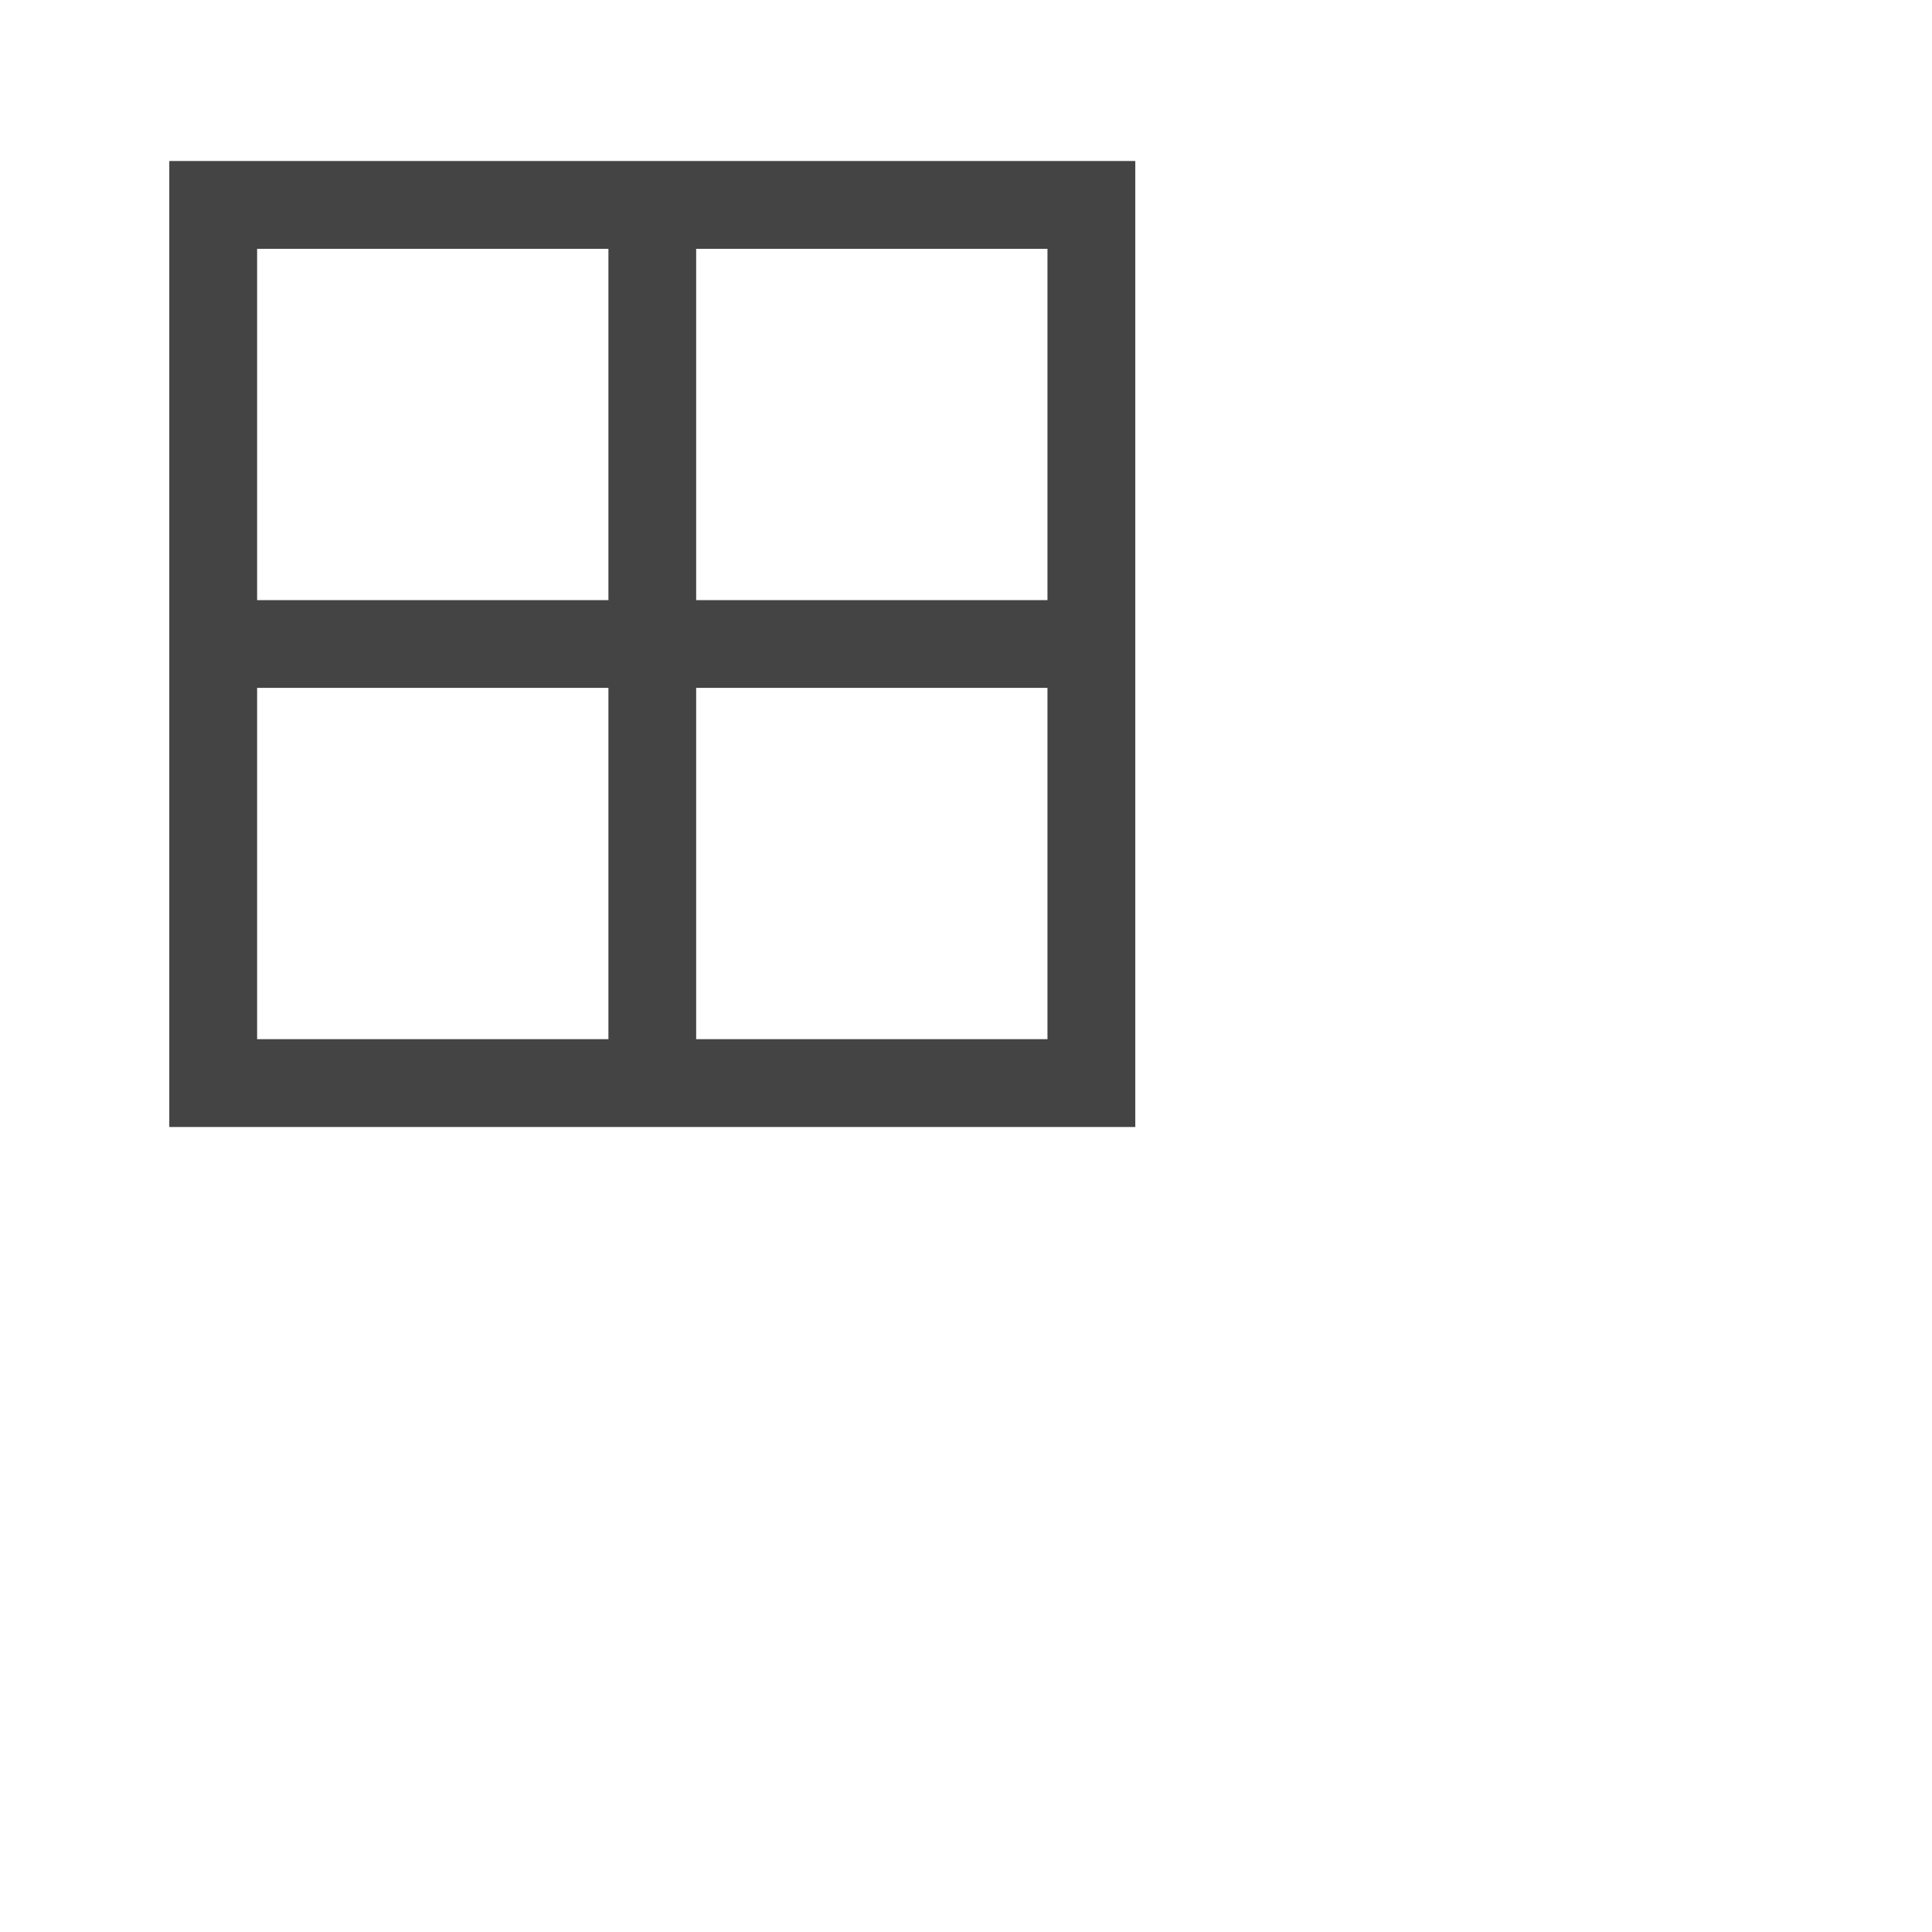
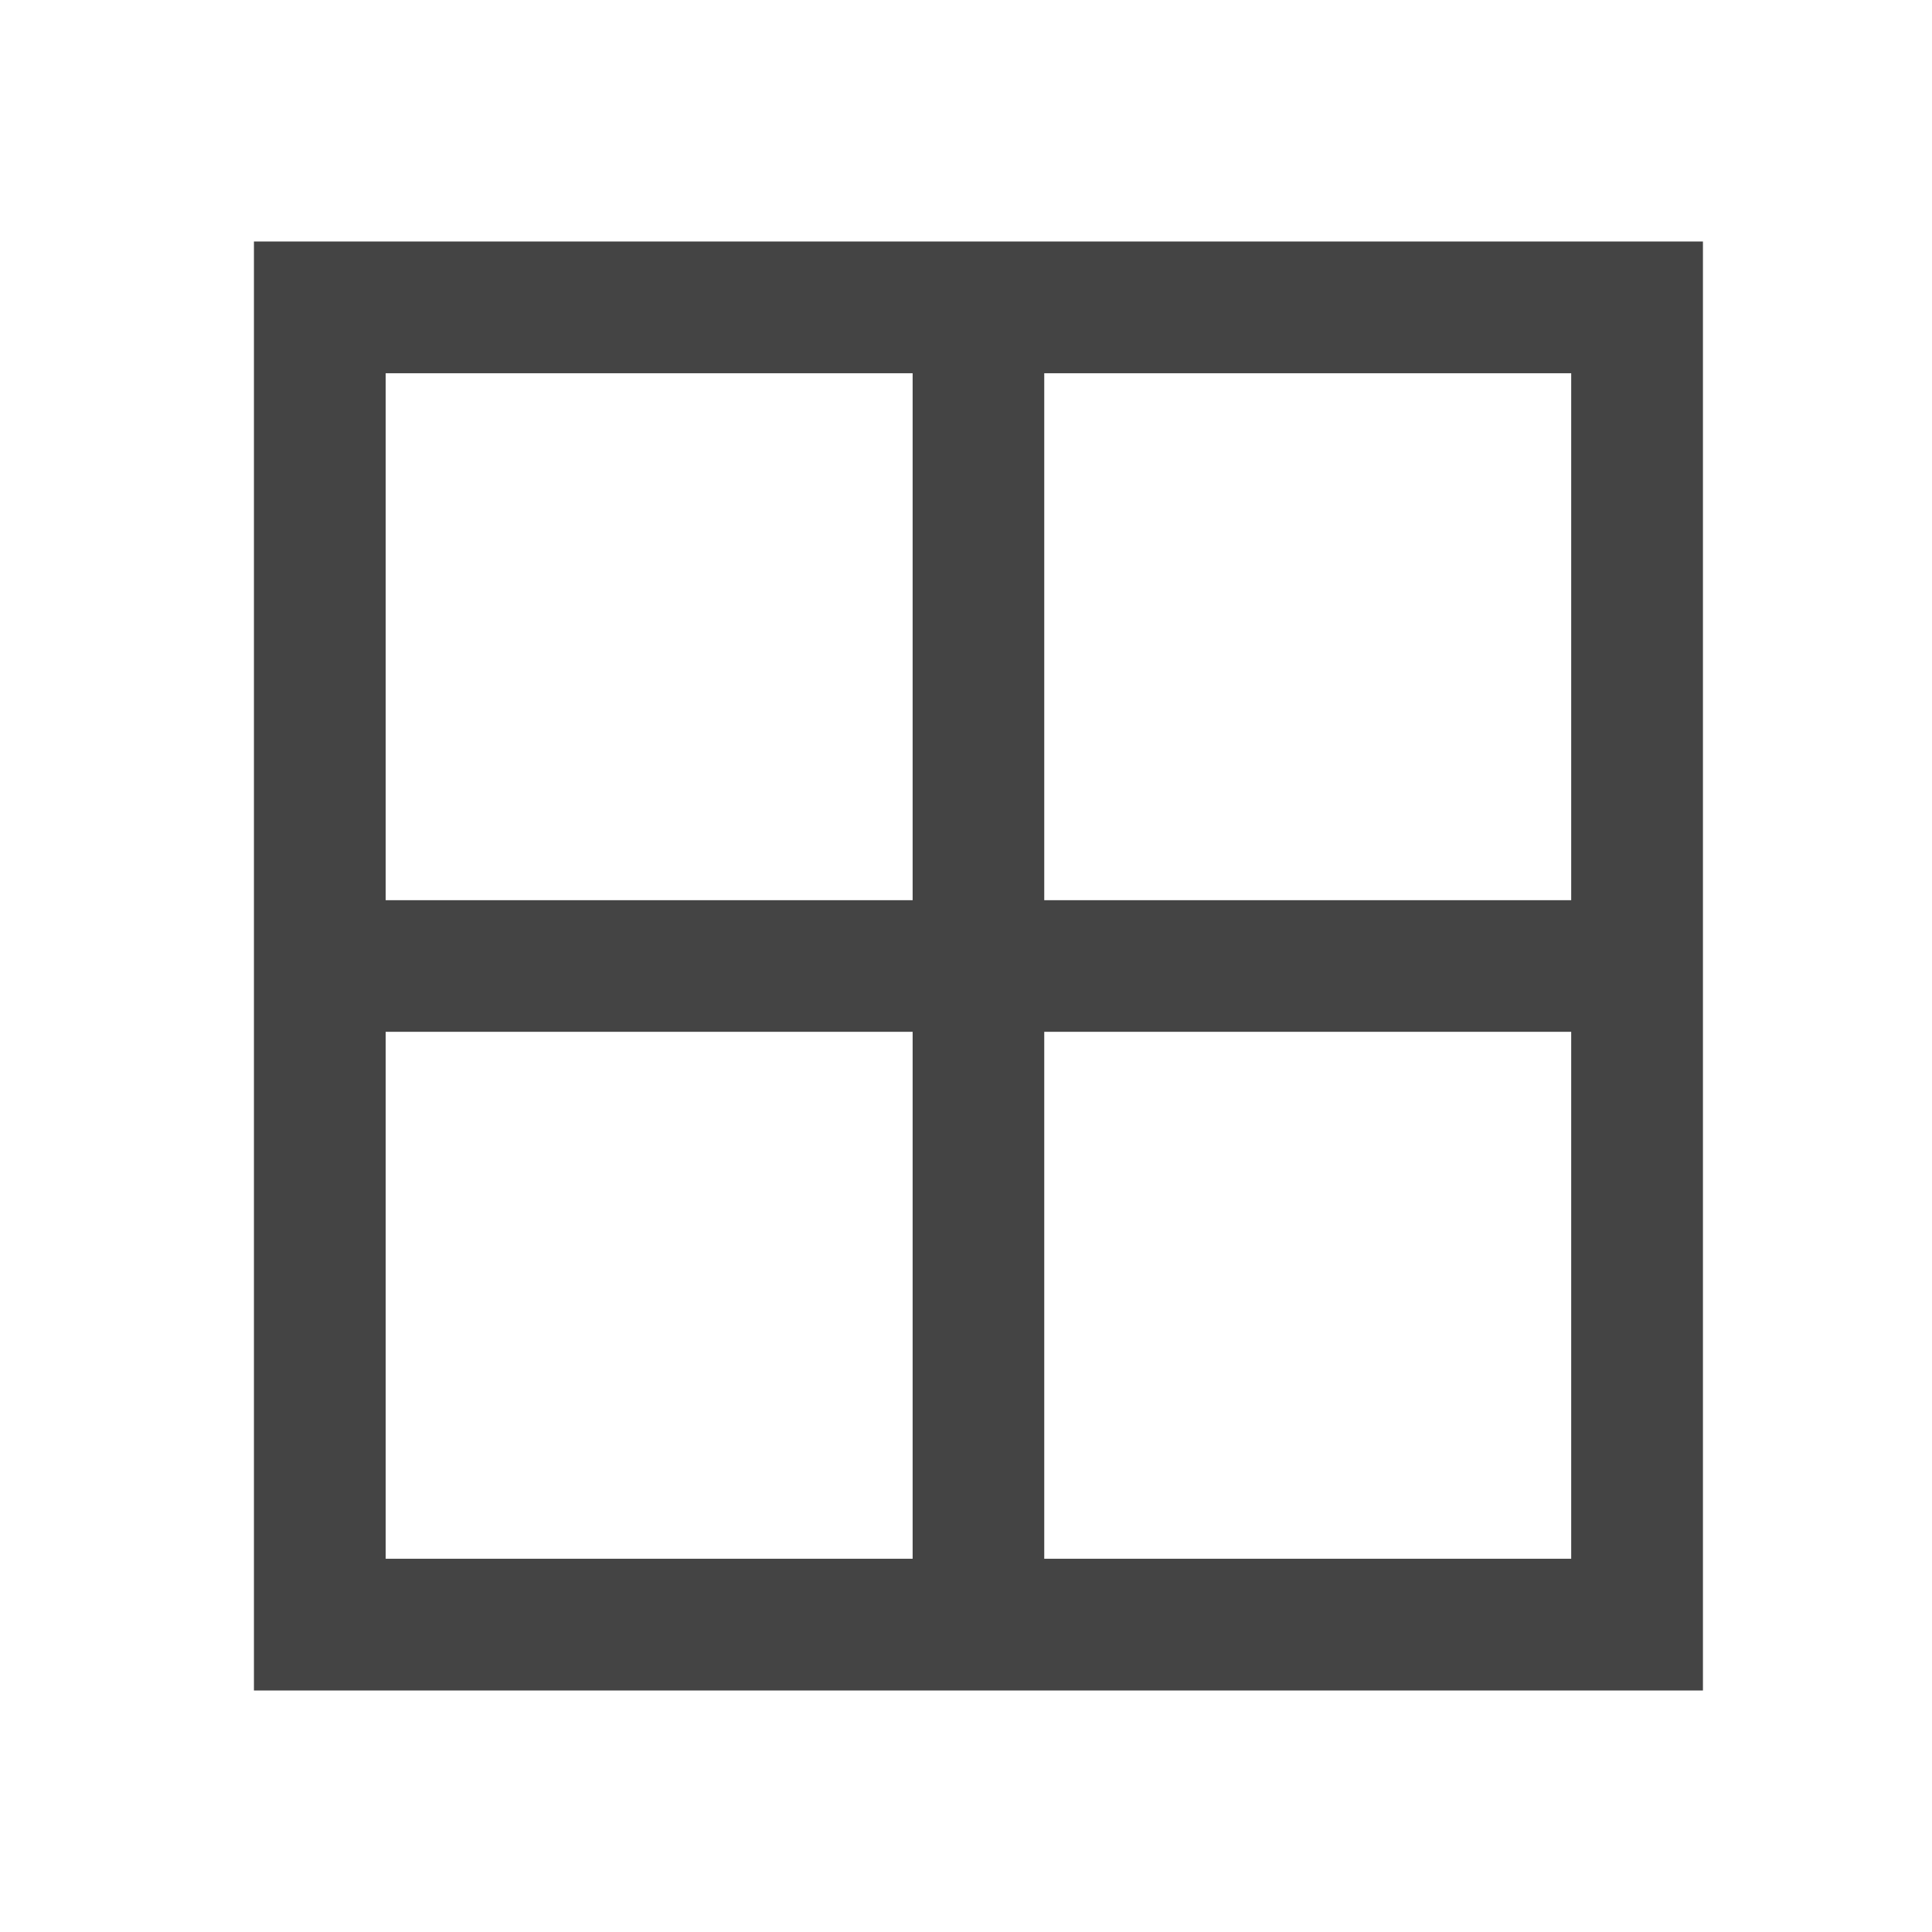
- <svg xmlns="http://www.w3.org/2000/svg" width="24" height="24" viewBox="0 0 24 24" fill="none">
+ <svg xmlns="http://www.w3.org/2000/svg" width="16" height="16" viewBox="0 0 16 16" fill="none">
  <path d="M2.103 2V14H14.103V2H2.103ZM3.194 3.091H7.558V7.455H3.194V3.091ZM8.648 3.091H13.012V7.455H8.648V3.091ZM3.194 8.545H7.558V12.909H3.194V8.545ZM8.648 8.545H13.012V12.909H8.648V8.545Z" fill="#444444" />
</svg>
